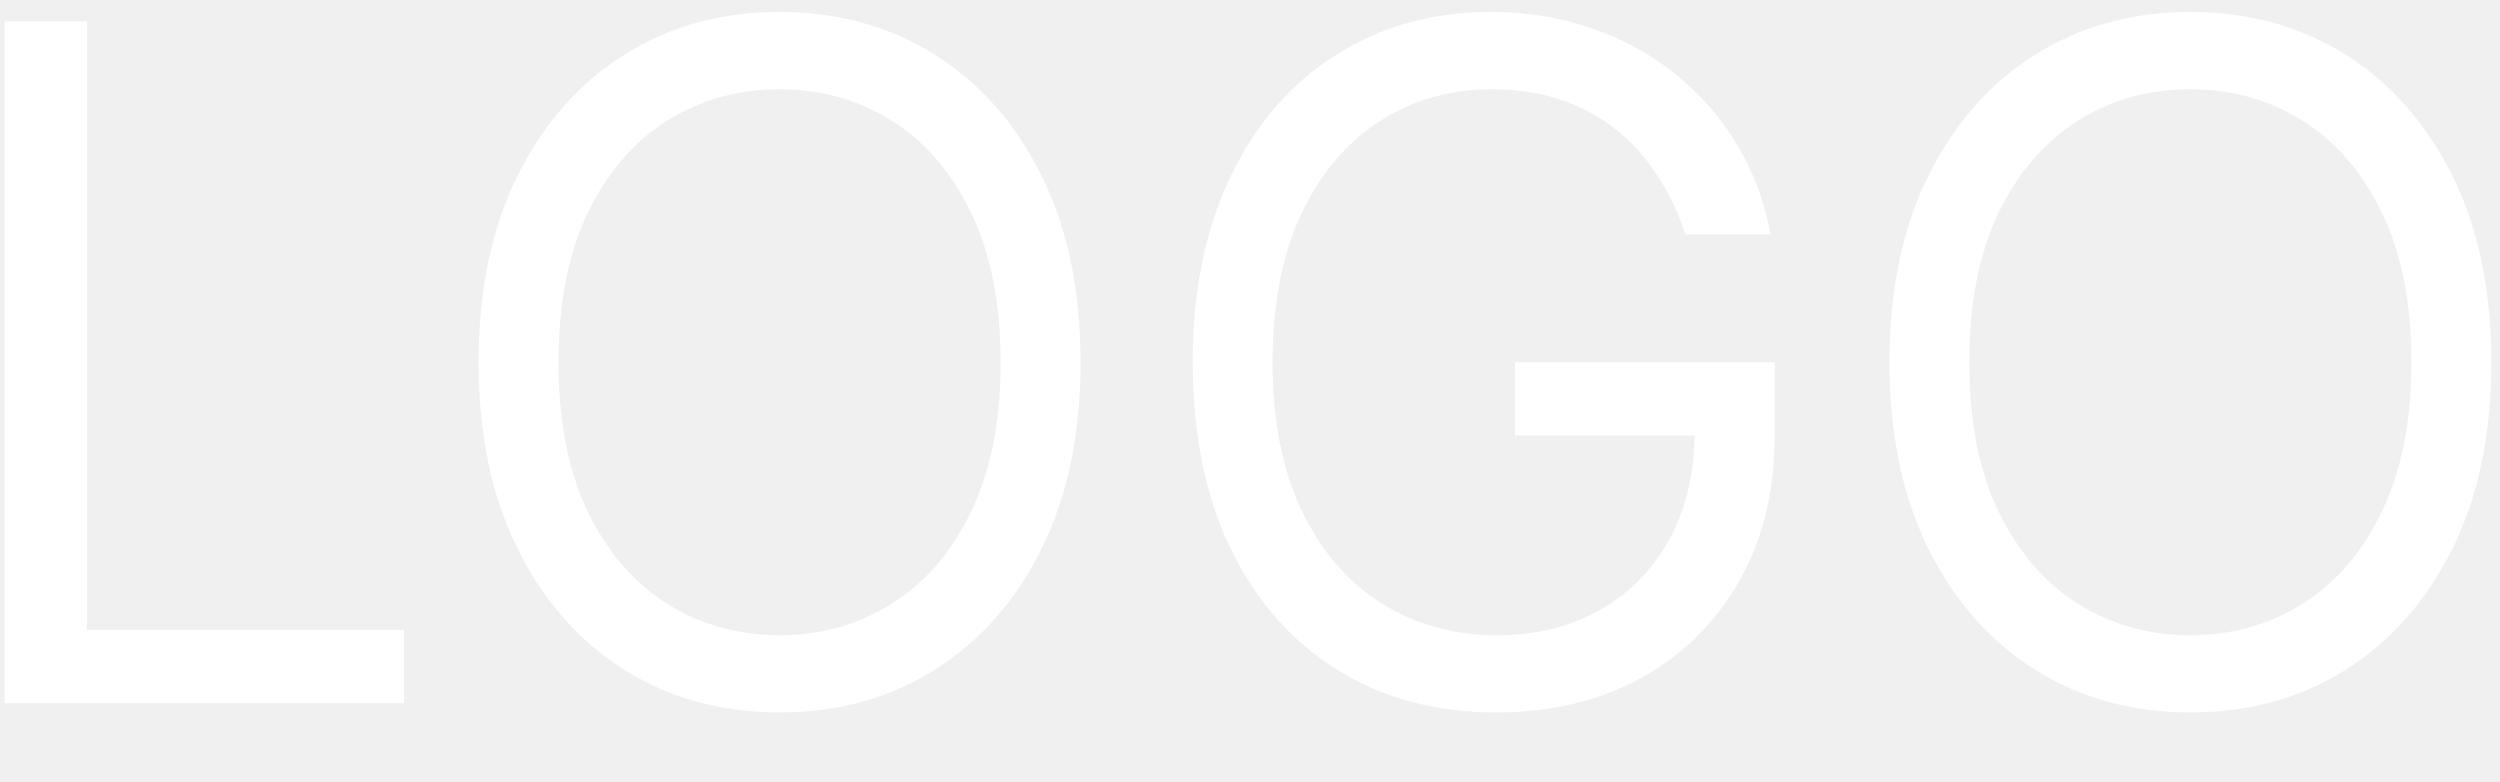
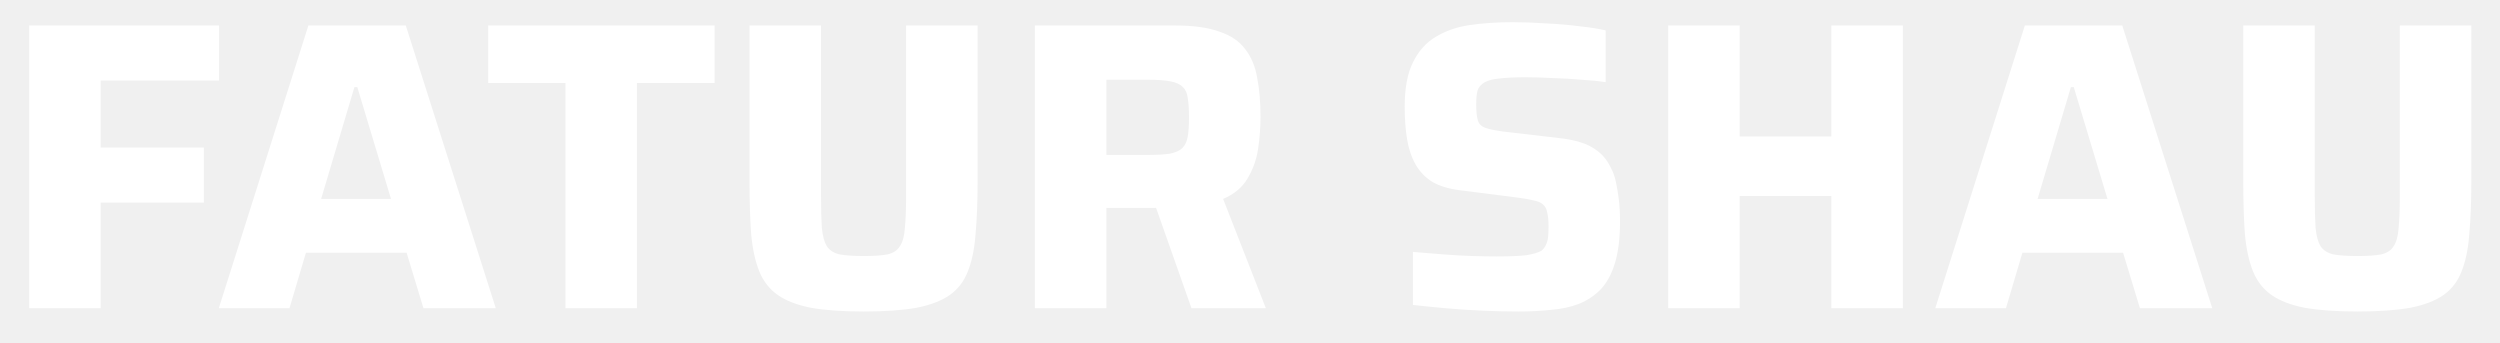
- <svg xmlns="http://www.w3.org/2000/svg" width="32" height="10" viewBox="0 0 32 10" fill="none">
-   <path d="M0.057 9V0.273H1.114V8.062H5.17V9H0.057ZM13.831 4.636C13.831 5.557 13.664 6.352 13.332 7.023C13 7.693 12.544 8.21 11.964 8.574C11.385 8.938 10.723 9.119 9.978 9.119C9.234 9.119 8.572 8.938 7.993 8.574C7.413 8.21 6.957 7.693 6.625 7.023C6.292 6.352 6.126 5.557 6.126 4.636C6.126 3.716 6.292 2.92 6.625 2.25C6.957 1.58 7.413 1.062 7.993 0.699C8.572 0.335 9.234 0.153 9.978 0.153C10.723 0.153 11.385 0.335 11.964 0.699C12.544 1.062 13 1.58 13.332 2.25C13.664 2.92 13.831 3.716 13.831 4.636ZM12.808 4.636C12.808 3.881 12.681 3.243 12.429 2.723C12.179 2.203 11.839 1.81 11.41 1.543C10.984 1.276 10.507 1.142 9.978 1.142C9.45 1.142 8.971 1.276 8.542 1.543C8.116 1.81 7.777 2.203 7.524 2.723C7.274 3.243 7.149 3.881 7.149 4.636C7.149 5.392 7.274 6.03 7.524 6.55C7.777 7.07 8.116 7.463 8.542 7.73C8.971 7.997 9.45 8.131 9.978 8.131C10.507 8.131 10.984 7.997 11.41 7.73C11.839 7.463 12.179 7.07 12.429 6.55C12.681 6.03 12.808 5.392 12.808 4.636ZM21.573 3C21.48 2.713 21.356 2.456 21.203 2.229C21.052 1.999 20.872 1.803 20.662 1.641C20.454 1.479 20.218 1.355 19.954 1.27C19.69 1.185 19.4 1.142 19.085 1.142C18.568 1.142 18.098 1.276 17.674 1.543C17.251 1.81 16.914 2.203 16.664 2.723C16.414 3.243 16.289 3.881 16.289 4.636C16.289 5.392 16.416 6.03 16.669 6.55C16.922 7.07 17.264 7.463 17.696 7.73C18.128 7.997 18.613 8.131 19.153 8.131C19.653 8.131 20.093 8.024 20.474 7.811C20.858 7.595 21.156 7.291 21.369 6.899C21.585 6.504 21.693 6.04 21.693 5.506L22.017 5.574H19.392V4.636H22.716V5.574C22.716 6.293 22.562 6.918 22.255 7.449C21.951 7.98 21.531 8.392 20.994 8.685C20.46 8.974 19.846 9.119 19.153 9.119C18.38 9.119 17.701 8.938 17.116 8.574C16.534 8.21 16.079 7.693 15.752 7.023C15.429 6.352 15.267 5.557 15.267 4.636C15.267 3.946 15.359 3.325 15.544 2.774C15.731 2.22 15.995 1.749 16.336 1.359C16.677 0.97 17.081 0.672 17.547 0.464C18.012 0.257 18.525 0.153 19.085 0.153C19.545 0.153 19.974 0.223 20.372 0.362C20.772 0.499 21.129 0.693 21.441 0.946C21.757 1.196 22.02 1.496 22.23 1.845C22.44 2.192 22.585 2.577 22.664 3H21.573ZM31.889 4.636C31.889 5.557 31.723 6.352 31.391 7.023C31.058 7.693 30.602 8.21 30.023 8.574C29.443 8.938 28.781 9.119 28.037 9.119C27.293 9.119 26.631 8.938 26.051 8.574C25.472 8.21 25.016 7.693 24.683 7.023C24.351 6.352 24.185 5.557 24.185 4.636C24.185 3.716 24.351 2.92 24.683 2.25C25.016 1.58 25.472 1.062 26.051 0.699C26.631 0.335 27.293 0.153 28.037 0.153C28.781 0.153 29.443 0.335 30.023 0.699C30.602 1.062 31.058 1.58 31.391 2.25C31.723 2.92 31.889 3.716 31.889 4.636ZM30.866 4.636C30.866 3.881 30.74 3.243 30.487 2.723C30.237 2.203 29.898 1.81 29.469 1.543C29.043 1.276 28.565 1.142 28.037 1.142C27.509 1.142 27.03 1.276 26.601 1.543C26.175 1.81 25.835 2.203 25.582 2.723C25.332 3.243 25.207 3.881 25.207 4.636C25.207 5.392 25.332 6.03 25.582 6.55C25.835 7.07 26.175 7.463 26.601 7.73C27.03 7.997 27.509 8.131 28.037 8.131C28.565 8.131 29.043 7.997 29.469 7.73C29.898 7.463 30.237 7.07 30.487 6.55C30.74 6.03 30.866 5.392 30.866 4.636Z" fill="white" />
+ <svg xmlns="http://www.w3.org/2000/svg" width="73" height="10" viewBox="0 0 73 10" fill="none">
+   <path d="M0.852 9V0.744H6.396V2.352H2.94V4.308H5.952V5.916H2.94V9H0.852ZM6.389 9L9.005 0.744H11.849L14.477 9H12.365L11.873 7.38H8.933L8.453 9H6.389ZM9.377 5.808H11.417L10.433 2.544H10.349L9.377 5.808ZM16.511 9V2.424H14.255V0.744H20.867V2.424H18.599V9H16.511ZM25.222 9.096C24.606 9.096 24.094 9.06 23.686 8.988C23.278 8.908 22.954 8.784 22.714 8.616C22.474 8.448 22.294 8.22 22.174 7.932C22.054 7.636 21.974 7.272 21.934 6.84C21.902 6.4 21.886 5.88 21.886 5.28V0.744H23.974V5.724C23.974 6.108 23.982 6.42 23.998 6.66C24.022 6.892 24.07 7.068 24.142 7.188C24.222 7.308 24.346 7.388 24.514 7.428C24.69 7.46 24.926 7.476 25.222 7.476C25.518 7.476 25.75 7.46 25.918 7.428C26.086 7.388 26.206 7.308 26.278 7.188C26.358 7.068 26.406 6.892 26.422 6.66C26.446 6.42 26.458 6.108 26.458 5.724V0.744H28.546V5.28C28.546 5.88 28.526 6.4 28.486 6.84C28.454 7.272 28.378 7.636 28.258 7.932C28.146 8.22 27.97 8.448 27.73 8.616C27.49 8.784 27.166 8.908 26.758 8.988C26.35 9.06 25.838 9.096 25.222 9.096ZM30.219 9V0.744H34.311C34.847 0.744 35.279 0.804 35.607 0.924C35.943 1.036 36.195 1.208 36.363 1.44C36.539 1.664 36.655 1.944 36.711 2.28C36.775 2.608 36.807 2.984 36.807 3.408C36.807 3.72 36.783 4.036 36.735 4.356C36.687 4.668 36.583 4.956 36.423 5.22C36.271 5.476 36.035 5.672 35.715 5.808L36.963 9H34.791L33.627 5.7L34.155 5.988C34.083 6.028 34.007 6.052 33.927 6.06C33.855 6.068 33.763 6.072 33.651 6.072H32.307V9H30.219ZM32.307 4.524H33.507C33.779 4.524 33.995 4.512 34.155 4.488C34.323 4.456 34.447 4.4 34.527 4.32C34.607 4.24 34.659 4.128 34.683 3.984C34.707 3.84 34.719 3.656 34.719 3.432C34.719 3.2 34.707 3.012 34.683 2.868C34.667 2.724 34.619 2.616 34.539 2.544C34.467 2.464 34.347 2.408 34.179 2.376C34.019 2.344 33.795 2.328 33.507 2.328H32.307V4.524ZM44.341 9.096C44.021 9.096 43.673 9.088 43.297 9.072C42.929 9.056 42.565 9.032 42.205 9C41.853 8.968 41.537 8.936 41.257 8.904V7.356C41.553 7.38 41.849 7.404 42.145 7.428C42.449 7.452 42.737 7.468 43.009 7.476C43.281 7.484 43.509 7.488 43.693 7.488C44.077 7.488 44.369 7.476 44.569 7.452C44.769 7.42 44.917 7.376 45.013 7.32C45.077 7.264 45.121 7.204 45.145 7.14C45.177 7.076 45.197 7 45.205 6.912C45.213 6.824 45.217 6.724 45.217 6.612C45.217 6.444 45.205 6.312 45.181 6.216C45.165 6.112 45.125 6.032 45.061 5.976C45.005 5.92 44.917 5.88 44.797 5.856C44.677 5.824 44.521 5.796 44.329 5.772L42.637 5.556C42.309 5.516 42.041 5.436 41.833 5.316C41.625 5.188 41.461 5.02 41.341 4.812C41.221 4.604 41.137 4.36 41.089 4.08C41.041 3.792 41.017 3.472 41.017 3.12C41.017 2.576 41.097 2.144 41.257 1.824C41.417 1.496 41.637 1.248 41.917 1.08C42.205 0.904 42.537 0.788 42.913 0.732C43.297 0.676 43.713 0.648 44.161 0.648C44.481 0.648 44.813 0.66 45.157 0.684C45.501 0.7 45.825 0.728 46.129 0.768C46.433 0.8 46.685 0.84 46.885 0.888V2.4C46.685 2.368 46.449 2.344 46.177 2.328C45.913 2.304 45.637 2.288 45.349 2.28C45.061 2.264 44.789 2.256 44.533 2.256C44.221 2.256 43.973 2.268 43.789 2.292C43.605 2.308 43.461 2.344 43.357 2.4C43.245 2.464 43.173 2.548 43.141 2.652C43.117 2.756 43.105 2.888 43.105 3.048C43.105 3.248 43.121 3.404 43.153 3.516C43.185 3.62 43.257 3.692 43.369 3.732C43.481 3.772 43.653 3.808 43.885 3.84L45.529 4.032C45.753 4.056 45.957 4.096 46.141 4.152C46.333 4.208 46.505 4.296 46.657 4.416C46.817 4.536 46.949 4.708 47.053 4.932C47.109 5.036 47.153 5.164 47.185 5.316C47.217 5.46 47.245 5.628 47.269 5.82C47.293 6.012 47.305 6.228 47.305 6.468C47.305 6.94 47.257 7.34 47.161 7.668C47.065 7.988 46.929 8.244 46.753 8.436C46.577 8.62 46.365 8.764 46.117 8.868C45.869 8.964 45.593 9.024 45.289 9.048C44.993 9.08 44.677 9.096 44.341 9.096ZM48.711 9V0.744H50.799V3.984H53.475V0.744H55.563V9H53.475V5.724H50.799V9H48.711ZM56.51 9L59.126 0.744H61.97L64.598 9H62.486L61.994 7.38H59.054L58.574 9H56.51ZM59.498 5.808H61.538L60.554 2.544H60.47L59.498 5.808ZM68.839 9.096C68.223 9.096 67.711 9.06 67.303 8.988C66.895 8.908 66.571 8.784 66.331 8.616C66.091 8.448 65.911 8.22 65.791 7.932C65.671 7.636 65.591 7.272 65.551 6.84C65.519 6.4 65.503 5.88 65.503 5.28V0.744H67.591V5.724C67.591 6.108 67.599 6.42 67.615 6.66C67.639 6.892 67.687 7.068 67.759 7.188C67.839 7.308 67.963 7.388 68.131 7.428C68.307 7.46 68.543 7.476 68.839 7.476C69.135 7.476 69.367 7.46 69.535 7.428C69.703 7.388 69.823 7.308 69.895 7.188C69.975 7.068 70.023 6.892 70.039 6.66C70.063 6.42 70.075 6.108 70.075 5.724V0.744H72.163V5.28C72.163 5.88 72.143 6.4 72.103 6.84C72.071 7.272 71.995 7.636 71.875 7.932C71.763 8.22 71.587 8.448 71.347 8.616C71.107 8.784 70.783 8.908 70.375 8.988C69.967 9.06 69.455 9.096 68.839 9.096Z" fill="white" />
</svg>
